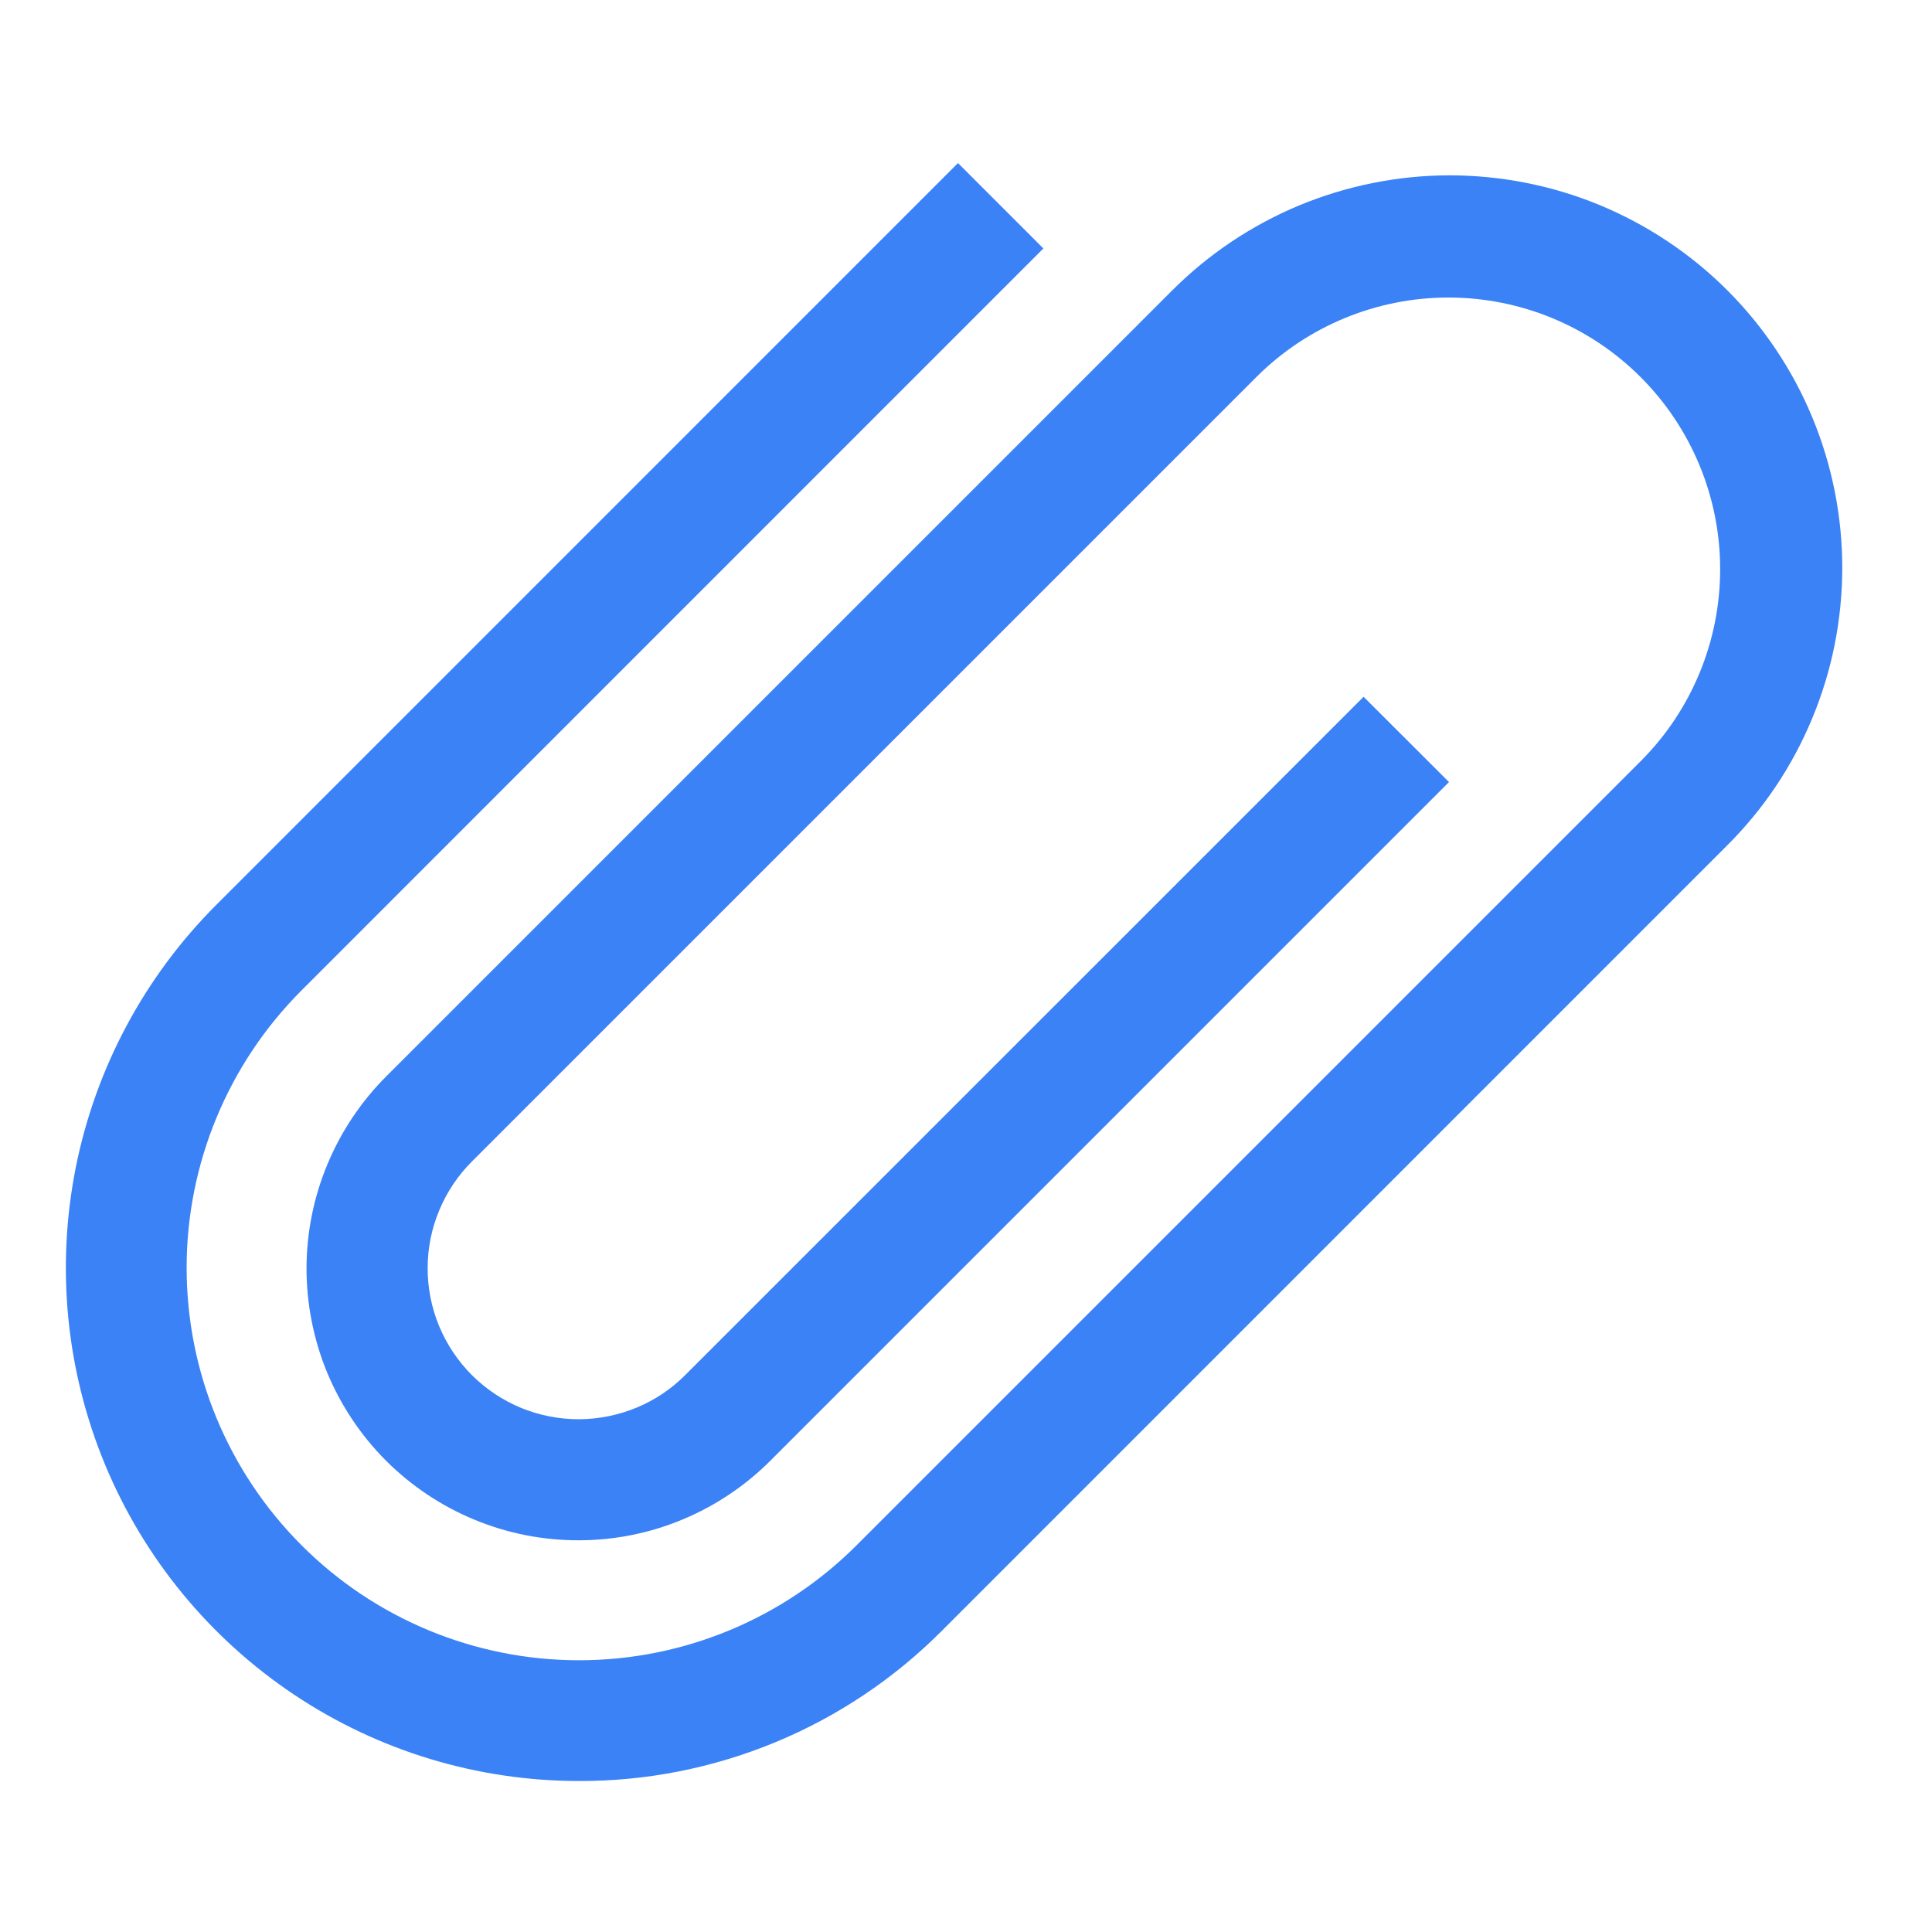
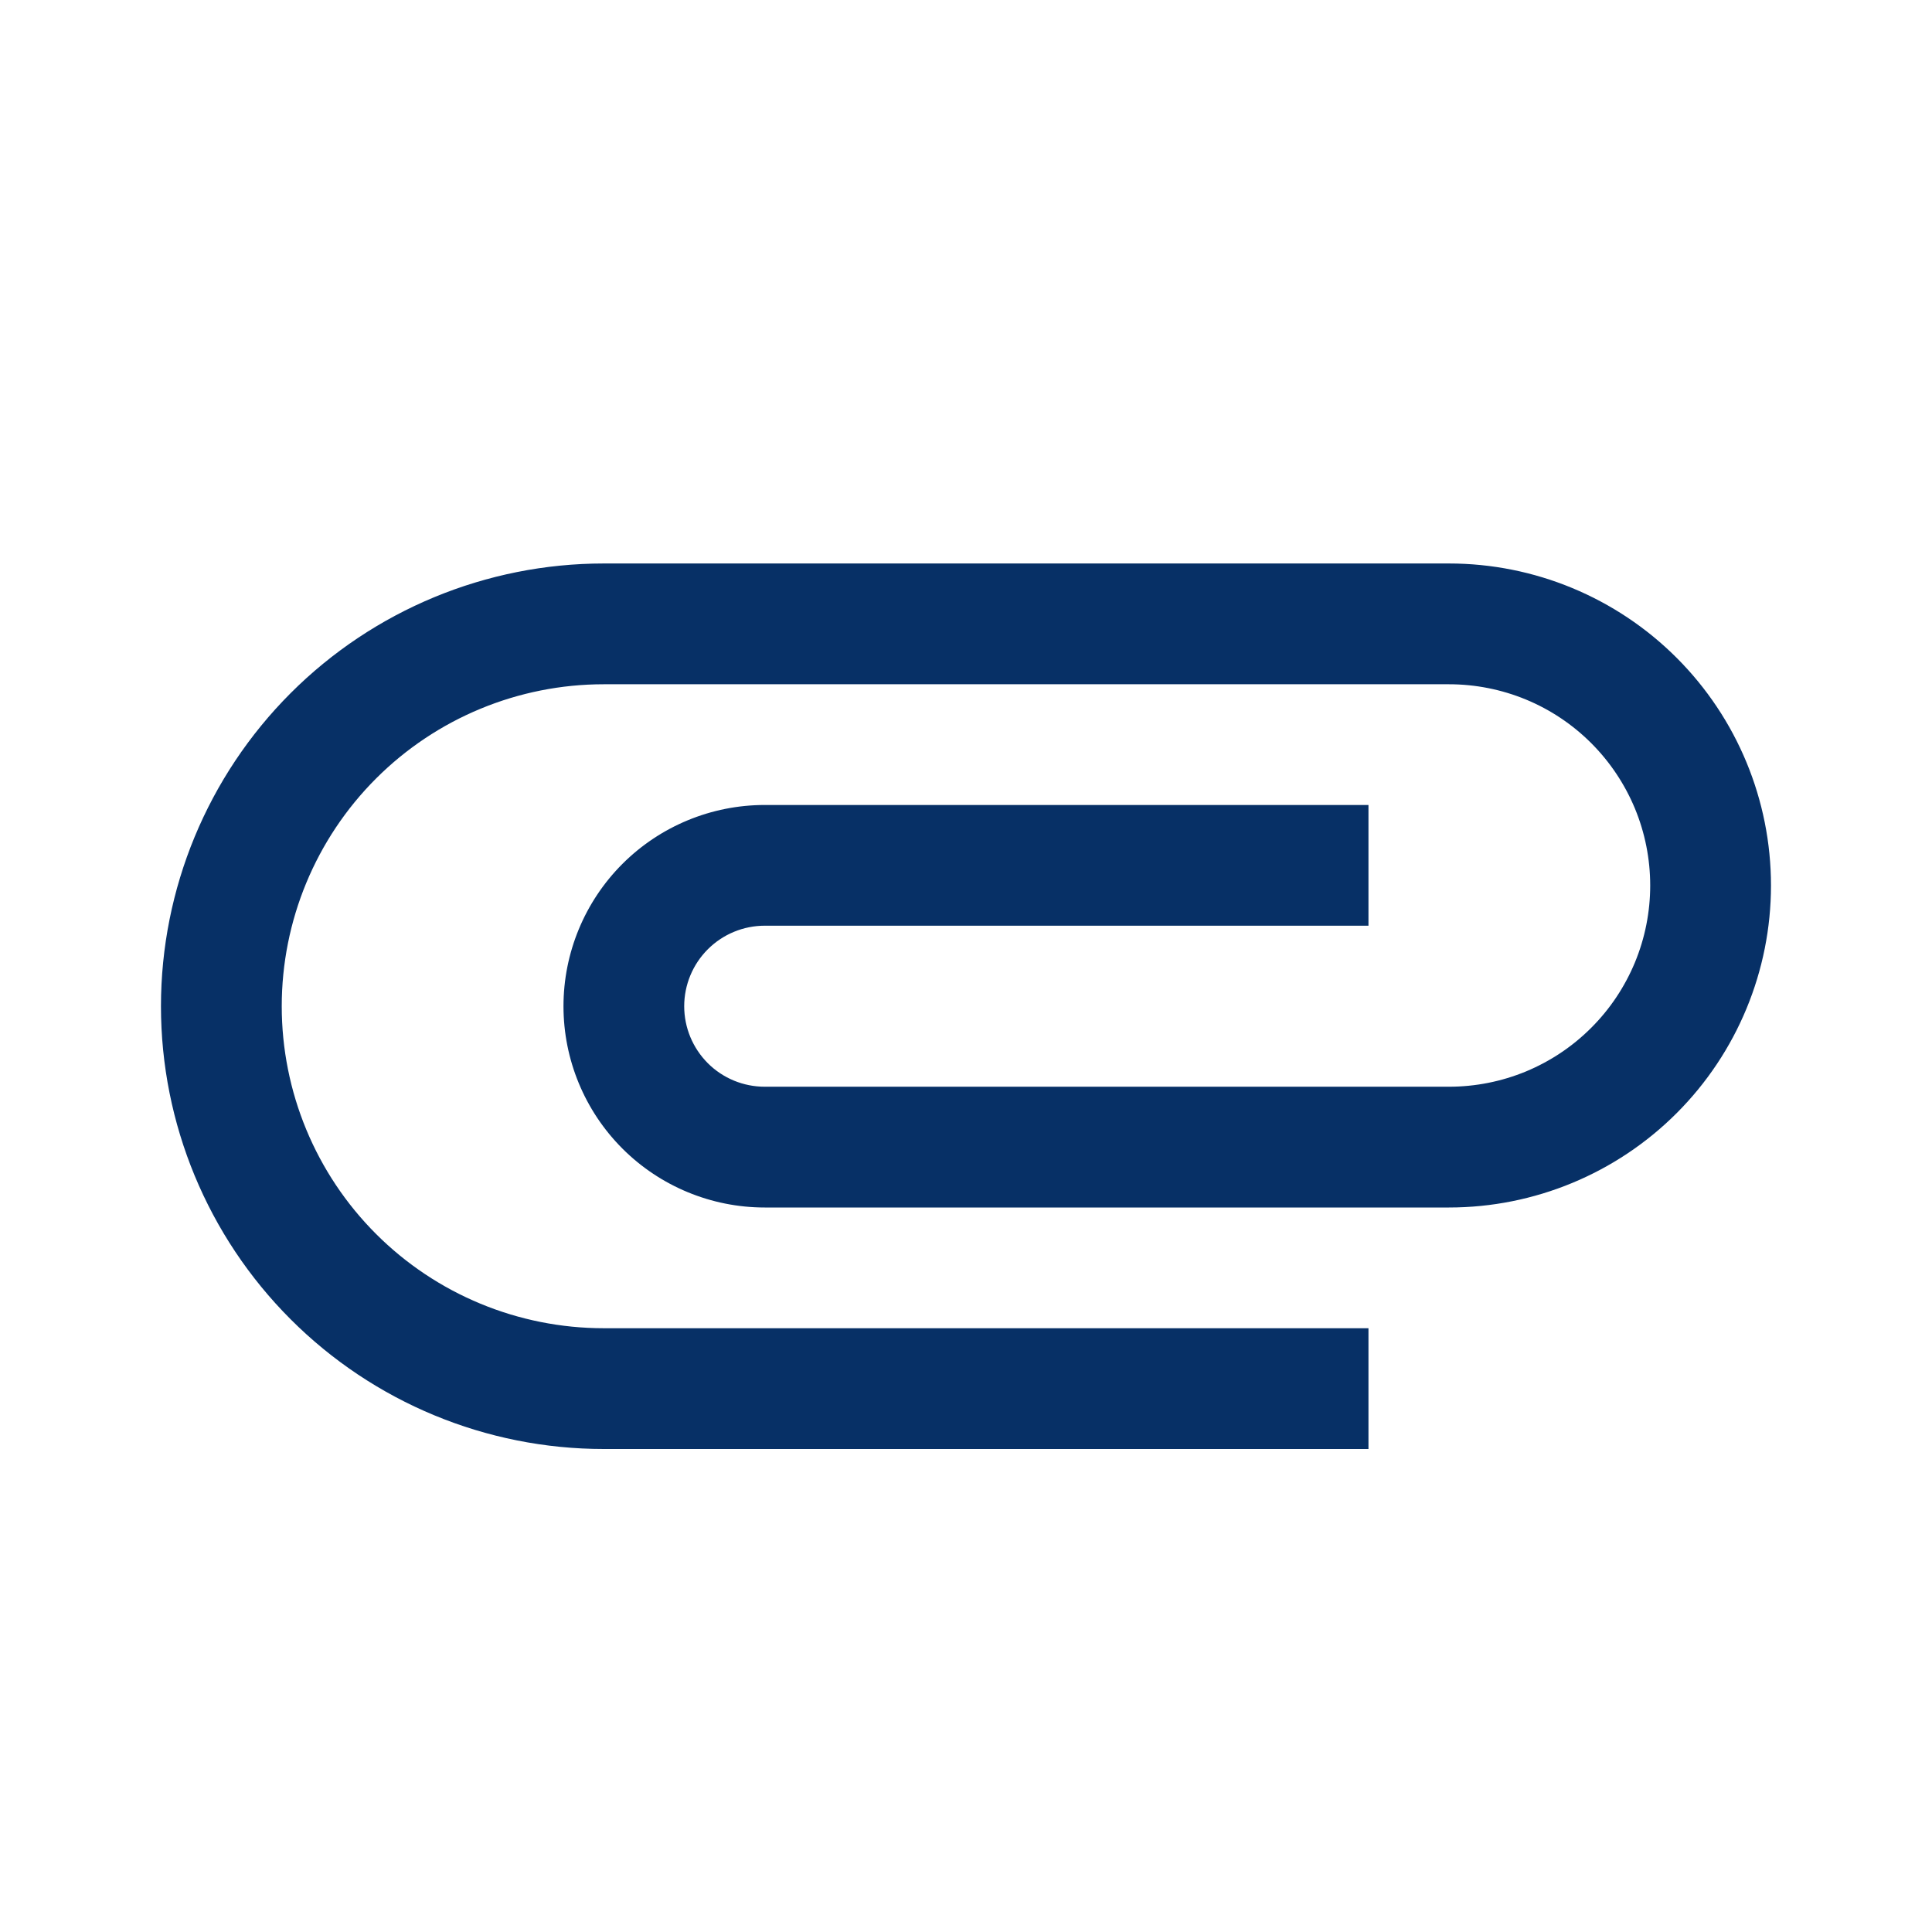
- <svg xmlns="http://www.w3.org/2000/svg" width="20" height="20" viewBox="0 0 20 20" fill="none">
-   <path d="M5.994 18.437C4.943 18.437 3.916 18.126 3.043 17.542C2.169 16.958 1.488 16.128 1.086 15.158C0.684 14.187 0.579 13.119 0.784 12.088C0.989 11.058 1.495 10.111 2.238 9.368L9.917 1.688L10.801 2.572L3.122 10.252C2.36 11.014 1.932 12.047 1.932 13.124C1.932 14.202 2.36 15.235 3.122 15.997C3.883 16.759 4.917 17.187 5.994 17.187C7.072 17.187 8.105 16.759 8.867 15.997L16.988 7.876C17.514 7.348 17.808 6.633 17.807 5.888C17.806 5.144 17.51 4.43 16.983 3.903C16.457 3.377 15.743 3.081 14.998 3.08C14.254 3.079 13.539 3.373 13.011 3.898L4.889 12.02C4.743 12.165 4.627 12.337 4.548 12.527C4.468 12.717 4.427 12.92 4.427 13.126C4.426 13.332 4.467 13.536 4.545 13.726C4.624 13.916 4.739 14.089 4.884 14.234C5.03 14.38 5.203 14.495 5.393 14.574C5.583 14.652 5.787 14.692 5.993 14.692C6.198 14.691 6.402 14.65 6.592 14.571C6.782 14.492 6.954 14.376 7.099 14.229L14.116 7.213L15 8.096L7.983 15.113C7.722 15.376 7.412 15.585 7.07 15.728C6.729 15.871 6.362 15.945 5.992 15.945C5.621 15.946 5.255 15.874 4.912 15.732C4.57 15.591 4.259 15.383 3.997 15.122C3.735 14.86 3.528 14.549 3.386 14.207C3.245 13.864 3.173 13.497 3.173 13.127C3.174 12.757 3.248 12.39 3.391 12.049C3.534 11.707 3.742 11.397 4.005 11.136L12.127 3.014C12.504 2.635 12.952 2.334 13.445 2.128C13.939 1.923 14.468 1.816 15.002 1.815C15.537 1.815 16.066 1.919 16.56 2.123C17.054 2.328 17.503 2.627 17.881 3.005C18.259 3.383 18.559 3.832 18.763 4.326C18.967 4.82 19.072 5.35 19.071 5.884C19.07 6.419 18.964 6.948 18.758 7.441C18.553 7.935 18.252 8.383 17.872 8.759L9.751 16.881C9.258 17.376 8.673 17.768 8.028 18.035C7.383 18.302 6.692 18.439 5.994 18.437V18.437Z" fill="#3B82F6" />
+ <svg xmlns="http://www.w3.org/2000/svg" width="35" height="35" viewBox="0 0 35 35" fill="none">
+   <path d="M10.937 26.25C8.81 26.25 6.769 25.405 5.265 23.9C3.761 22.396 2.916 20.356 2.916 18.229C2.916 16.102 3.761 14.062 5.265 12.557C6.769 11.053 8.81 10.208 10.937 10.208H26.249C27.796 10.208 29.28 10.823 30.374 11.917C31.468 13.011 32.083 14.494 32.083 16.041C32.083 17.588 31.468 19.072 30.374 20.166C29.28 21.26 27.796 21.875 26.249 21.875H13.854C12.887 21.875 11.959 21.491 11.275 20.807C10.592 20.123 10.208 19.196 10.208 18.229C10.208 17.262 10.592 16.335 11.275 15.651C11.959 14.967 12.887 14.583 13.854 14.583H24.791V16.77H13.854C13.467 16.77 13.096 16.924 12.822 17.198C12.549 17.471 12.395 17.842 12.395 18.229C12.395 18.616 12.549 18.986 12.822 19.26C13.096 19.534 13.467 19.687 13.854 19.687H26.249C26.728 19.687 27.202 19.593 27.645 19.41C28.087 19.226 28.489 18.958 28.827 18.619C29.166 18.281 29.434 17.879 29.618 17.436C29.801 16.994 29.895 16.52 29.895 16.041C29.895 15.563 29.801 15.088 29.618 14.646C29.434 14.204 29.166 13.802 28.827 13.463C28.489 13.125 28.087 12.856 27.645 12.673C27.202 12.49 26.728 12.396 26.249 12.396H10.937C9.39 12.396 7.906 13.01 6.812 14.104C5.718 15.198 5.104 16.682 5.104 18.229C5.104 19.776 5.718 21.26 6.812 22.354C7.906 23.448 9.39 24.062 10.937 24.062H24.791V26.25H10.937Z" fill="#073066" />
</svg>
